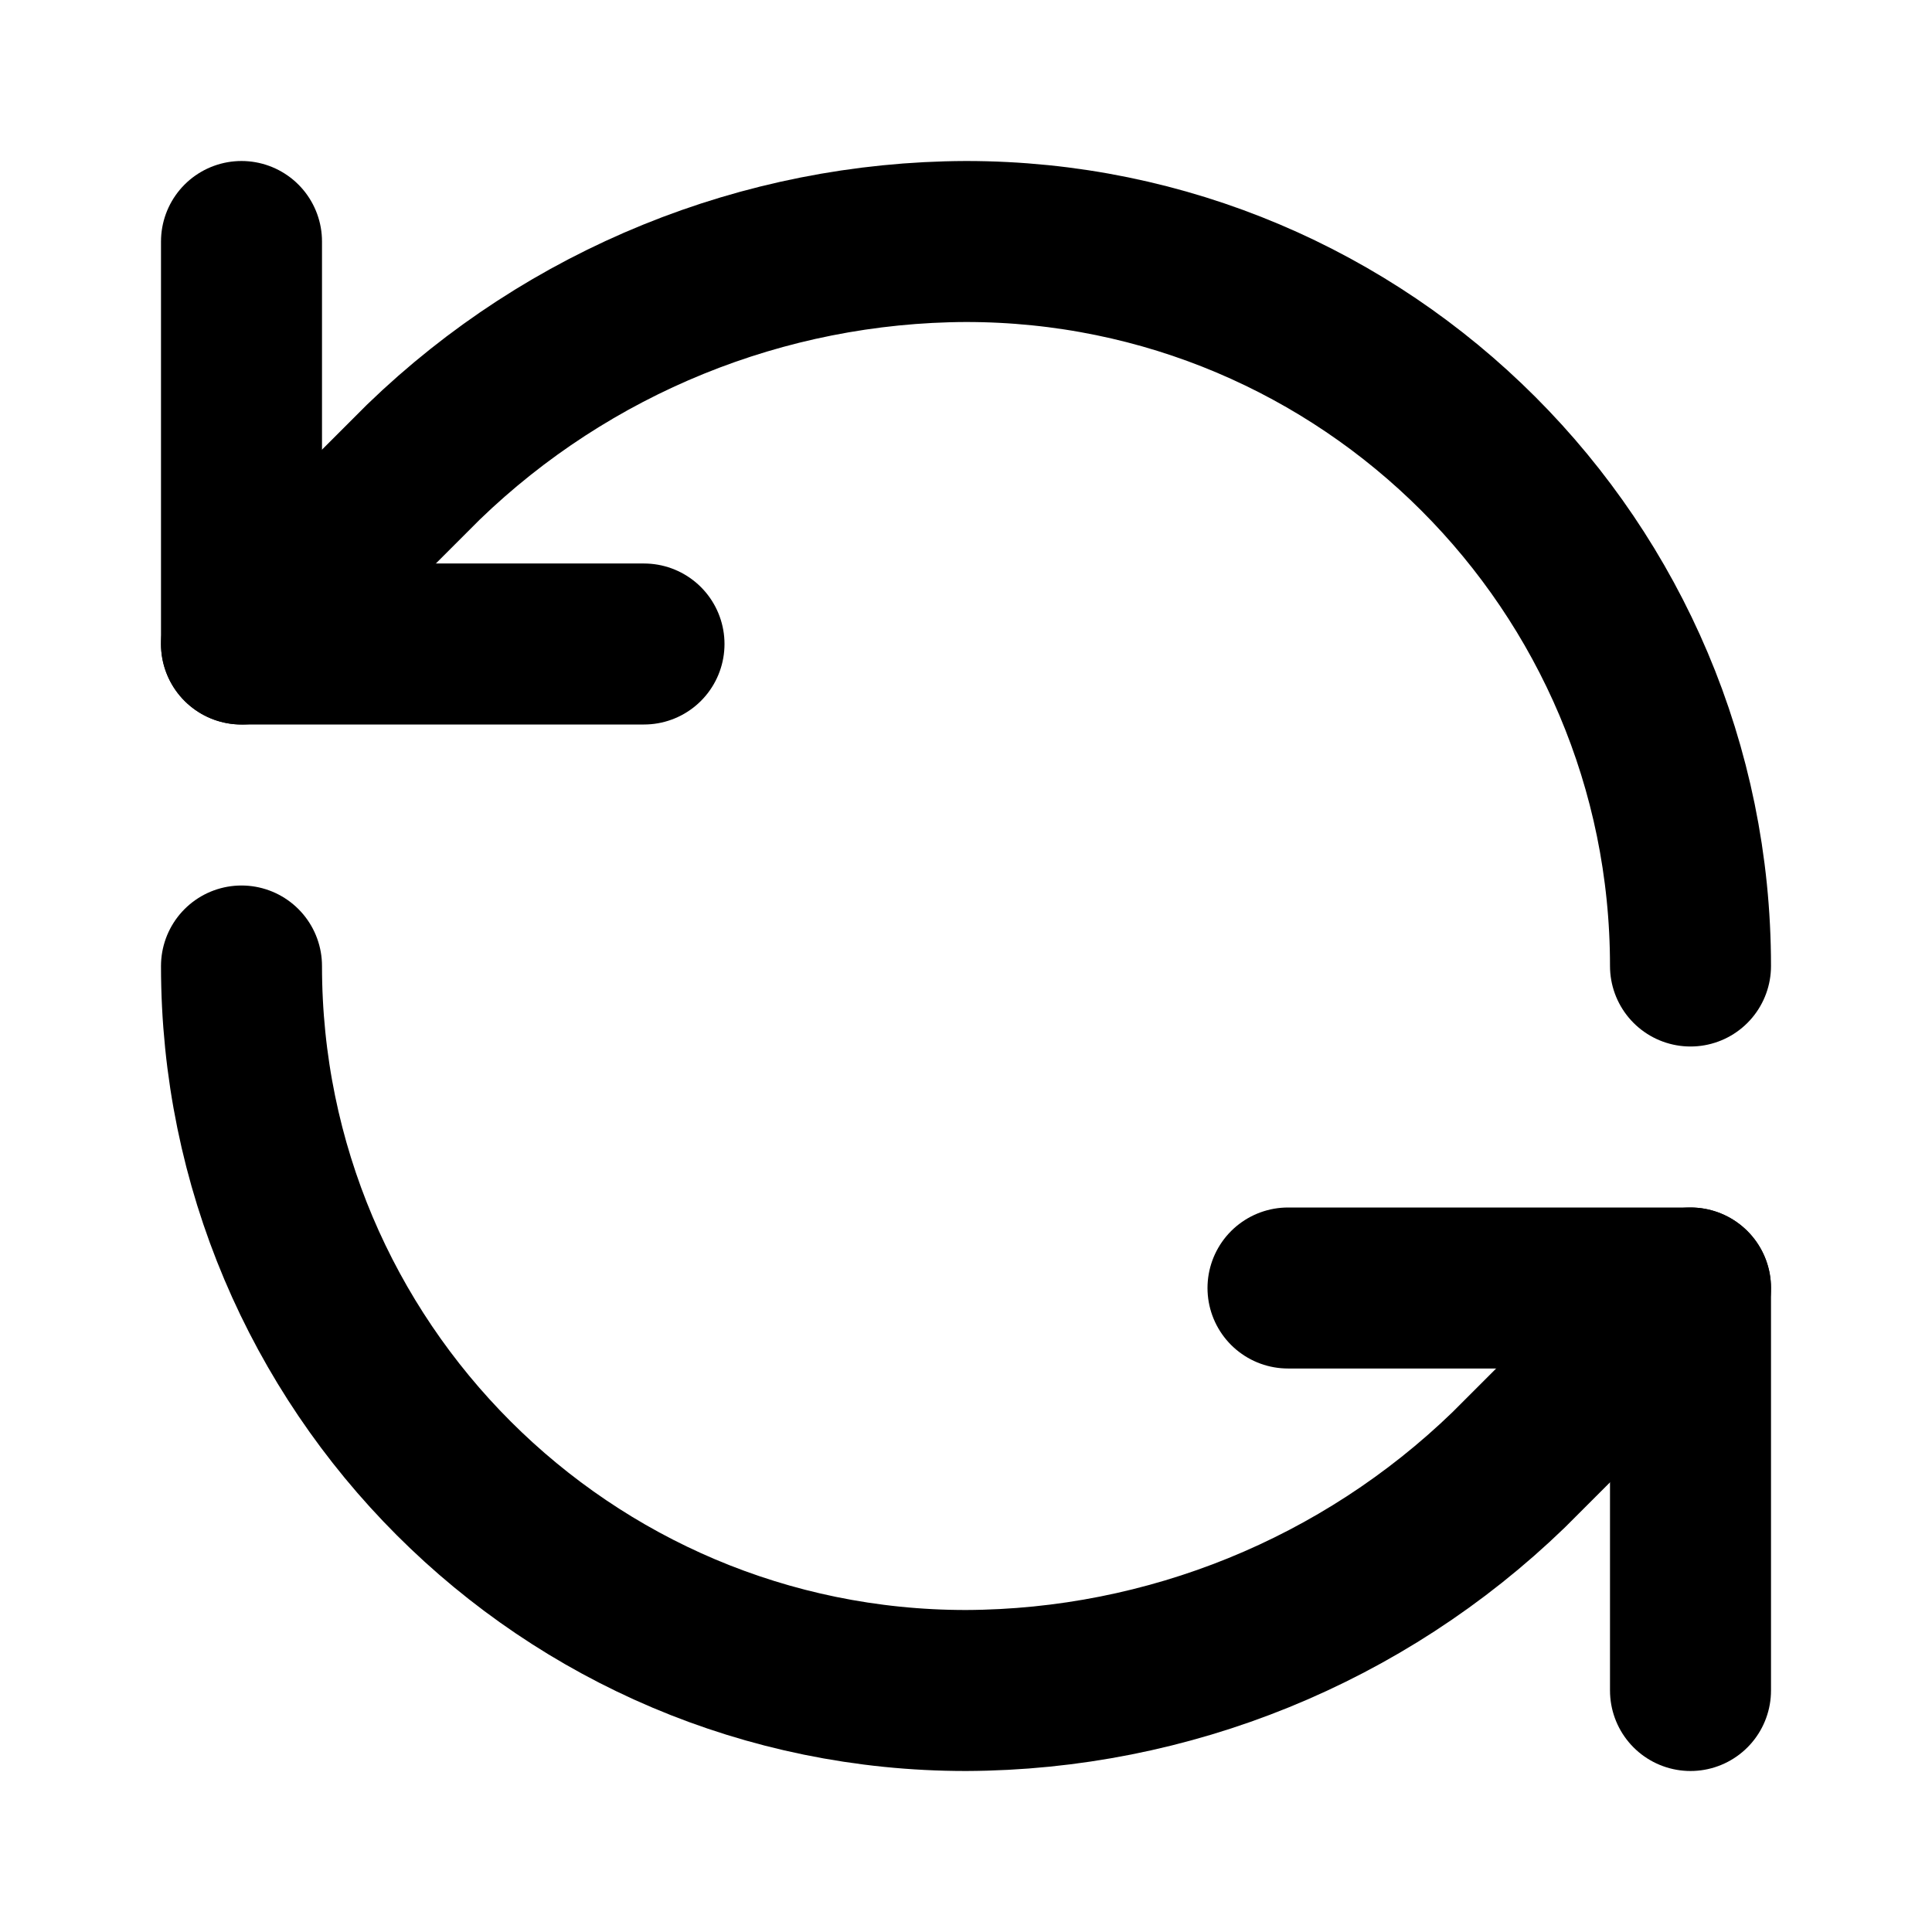
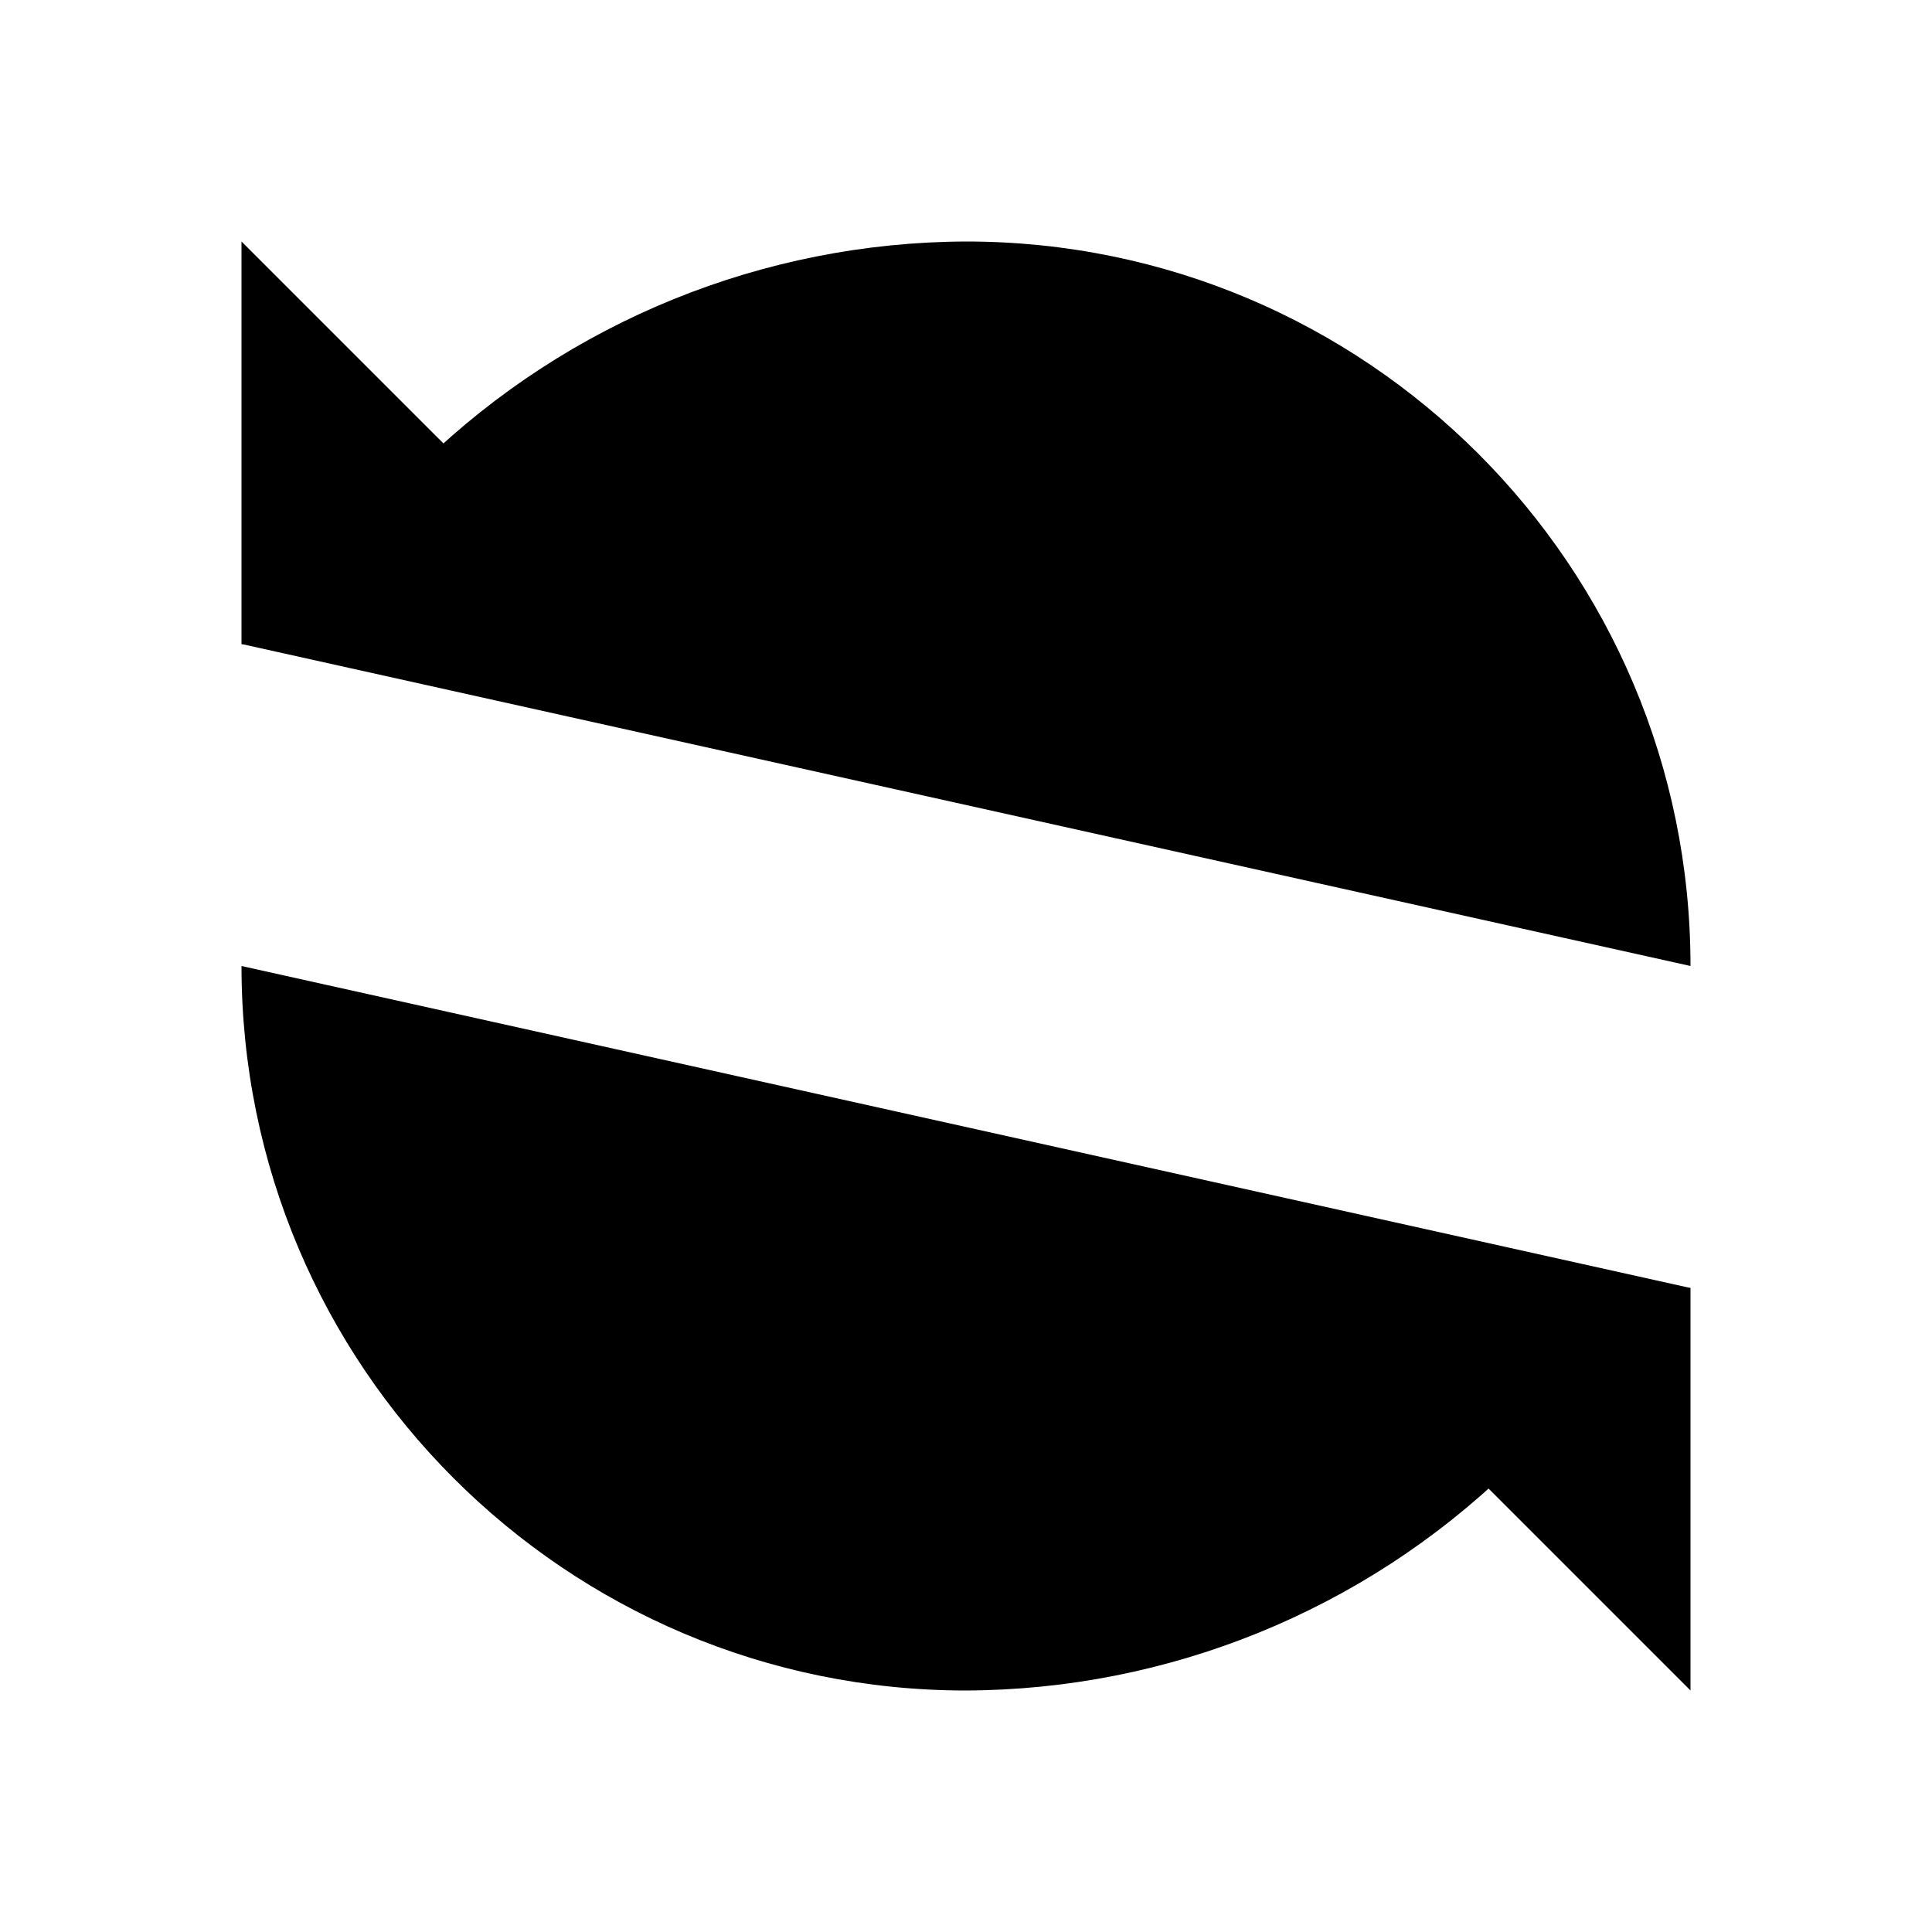
- <svg xmlns="http://www.w3.org/2000/svg" width="24" height="24" viewBox="0 0 24 24" fill="none" stroke="currentColor" stroke-width="2" stroke-linecap="round" stroke-linejoin="round" class="lucide lucide-refresh-ccw-icon lucide-refresh-ccw">
+ <svg xmlns="http://www.w3.org/2000/svg" viewBox="0 0 24 24">
  <path d="M21 12a9 9 0 0 0-9-9 9.75 9.75 0 0 0-6.74 2.74L3 8" />
  <path d="M3 3v5h5" />
  <path d="M3 12a9 9 0 0 0 9 9 9.75 9.75 0 0 0 6.74-2.74L21 16" />
  <path d="M16 16h5v5" />
</svg>
